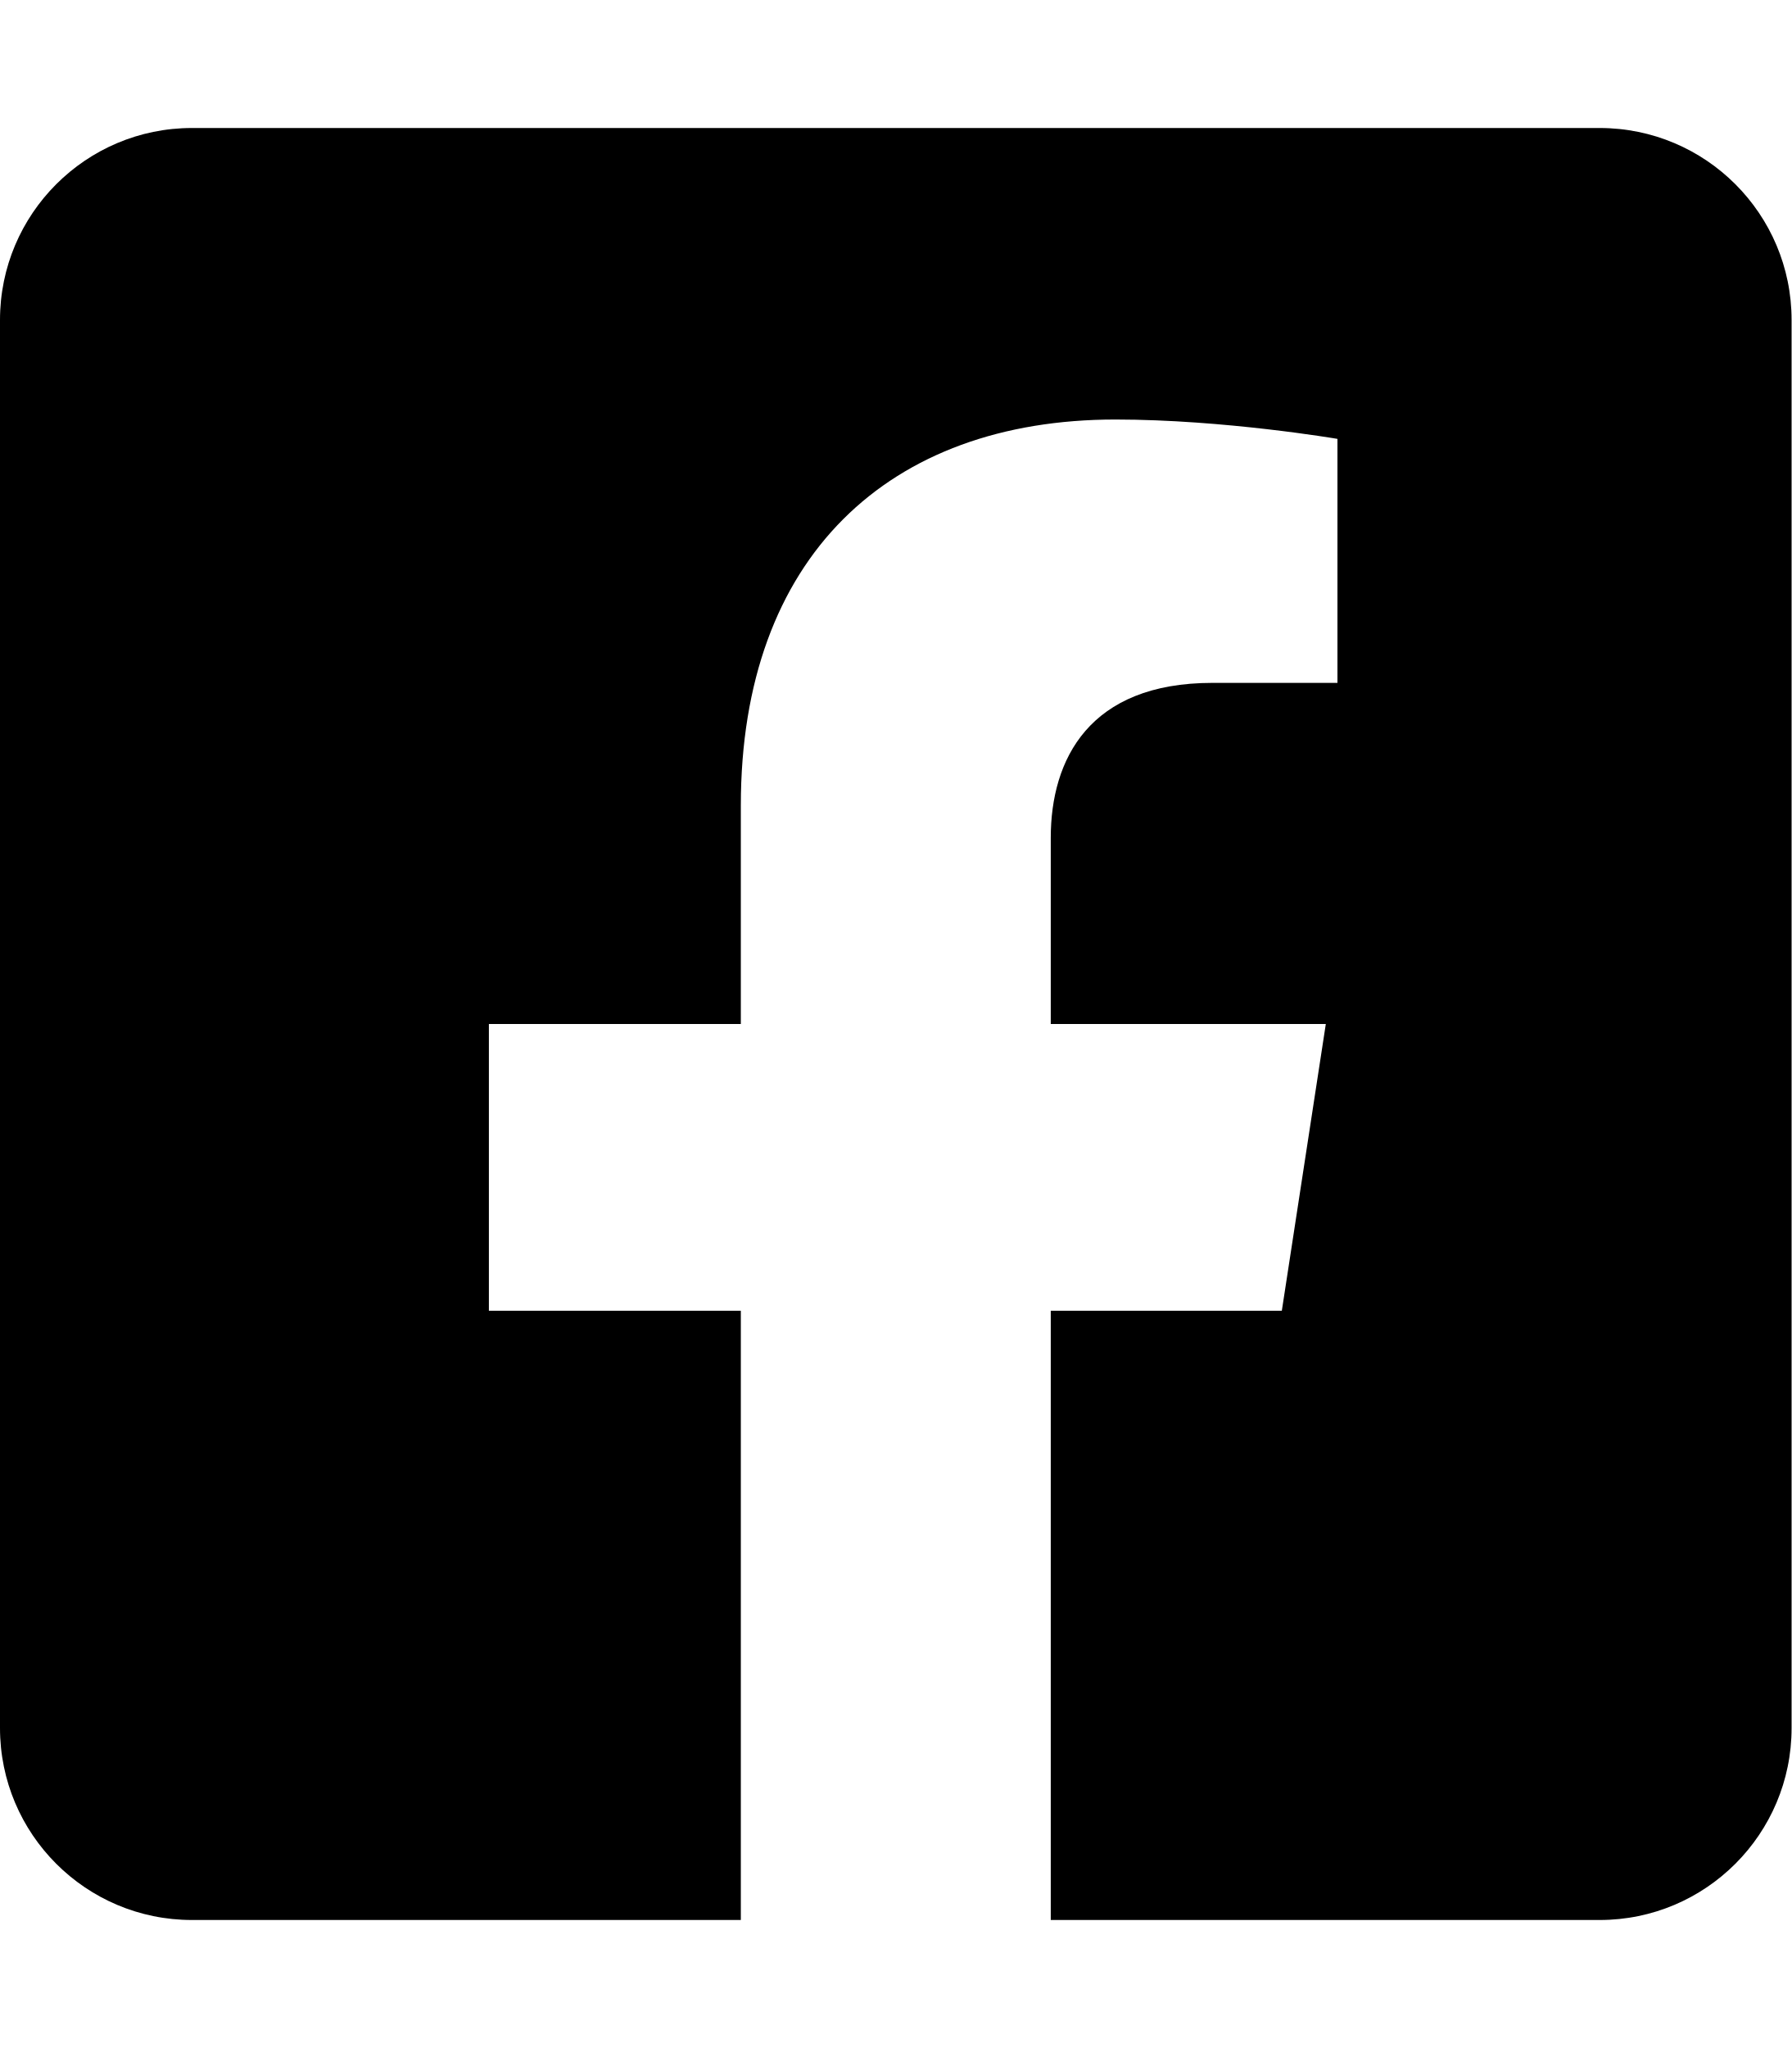
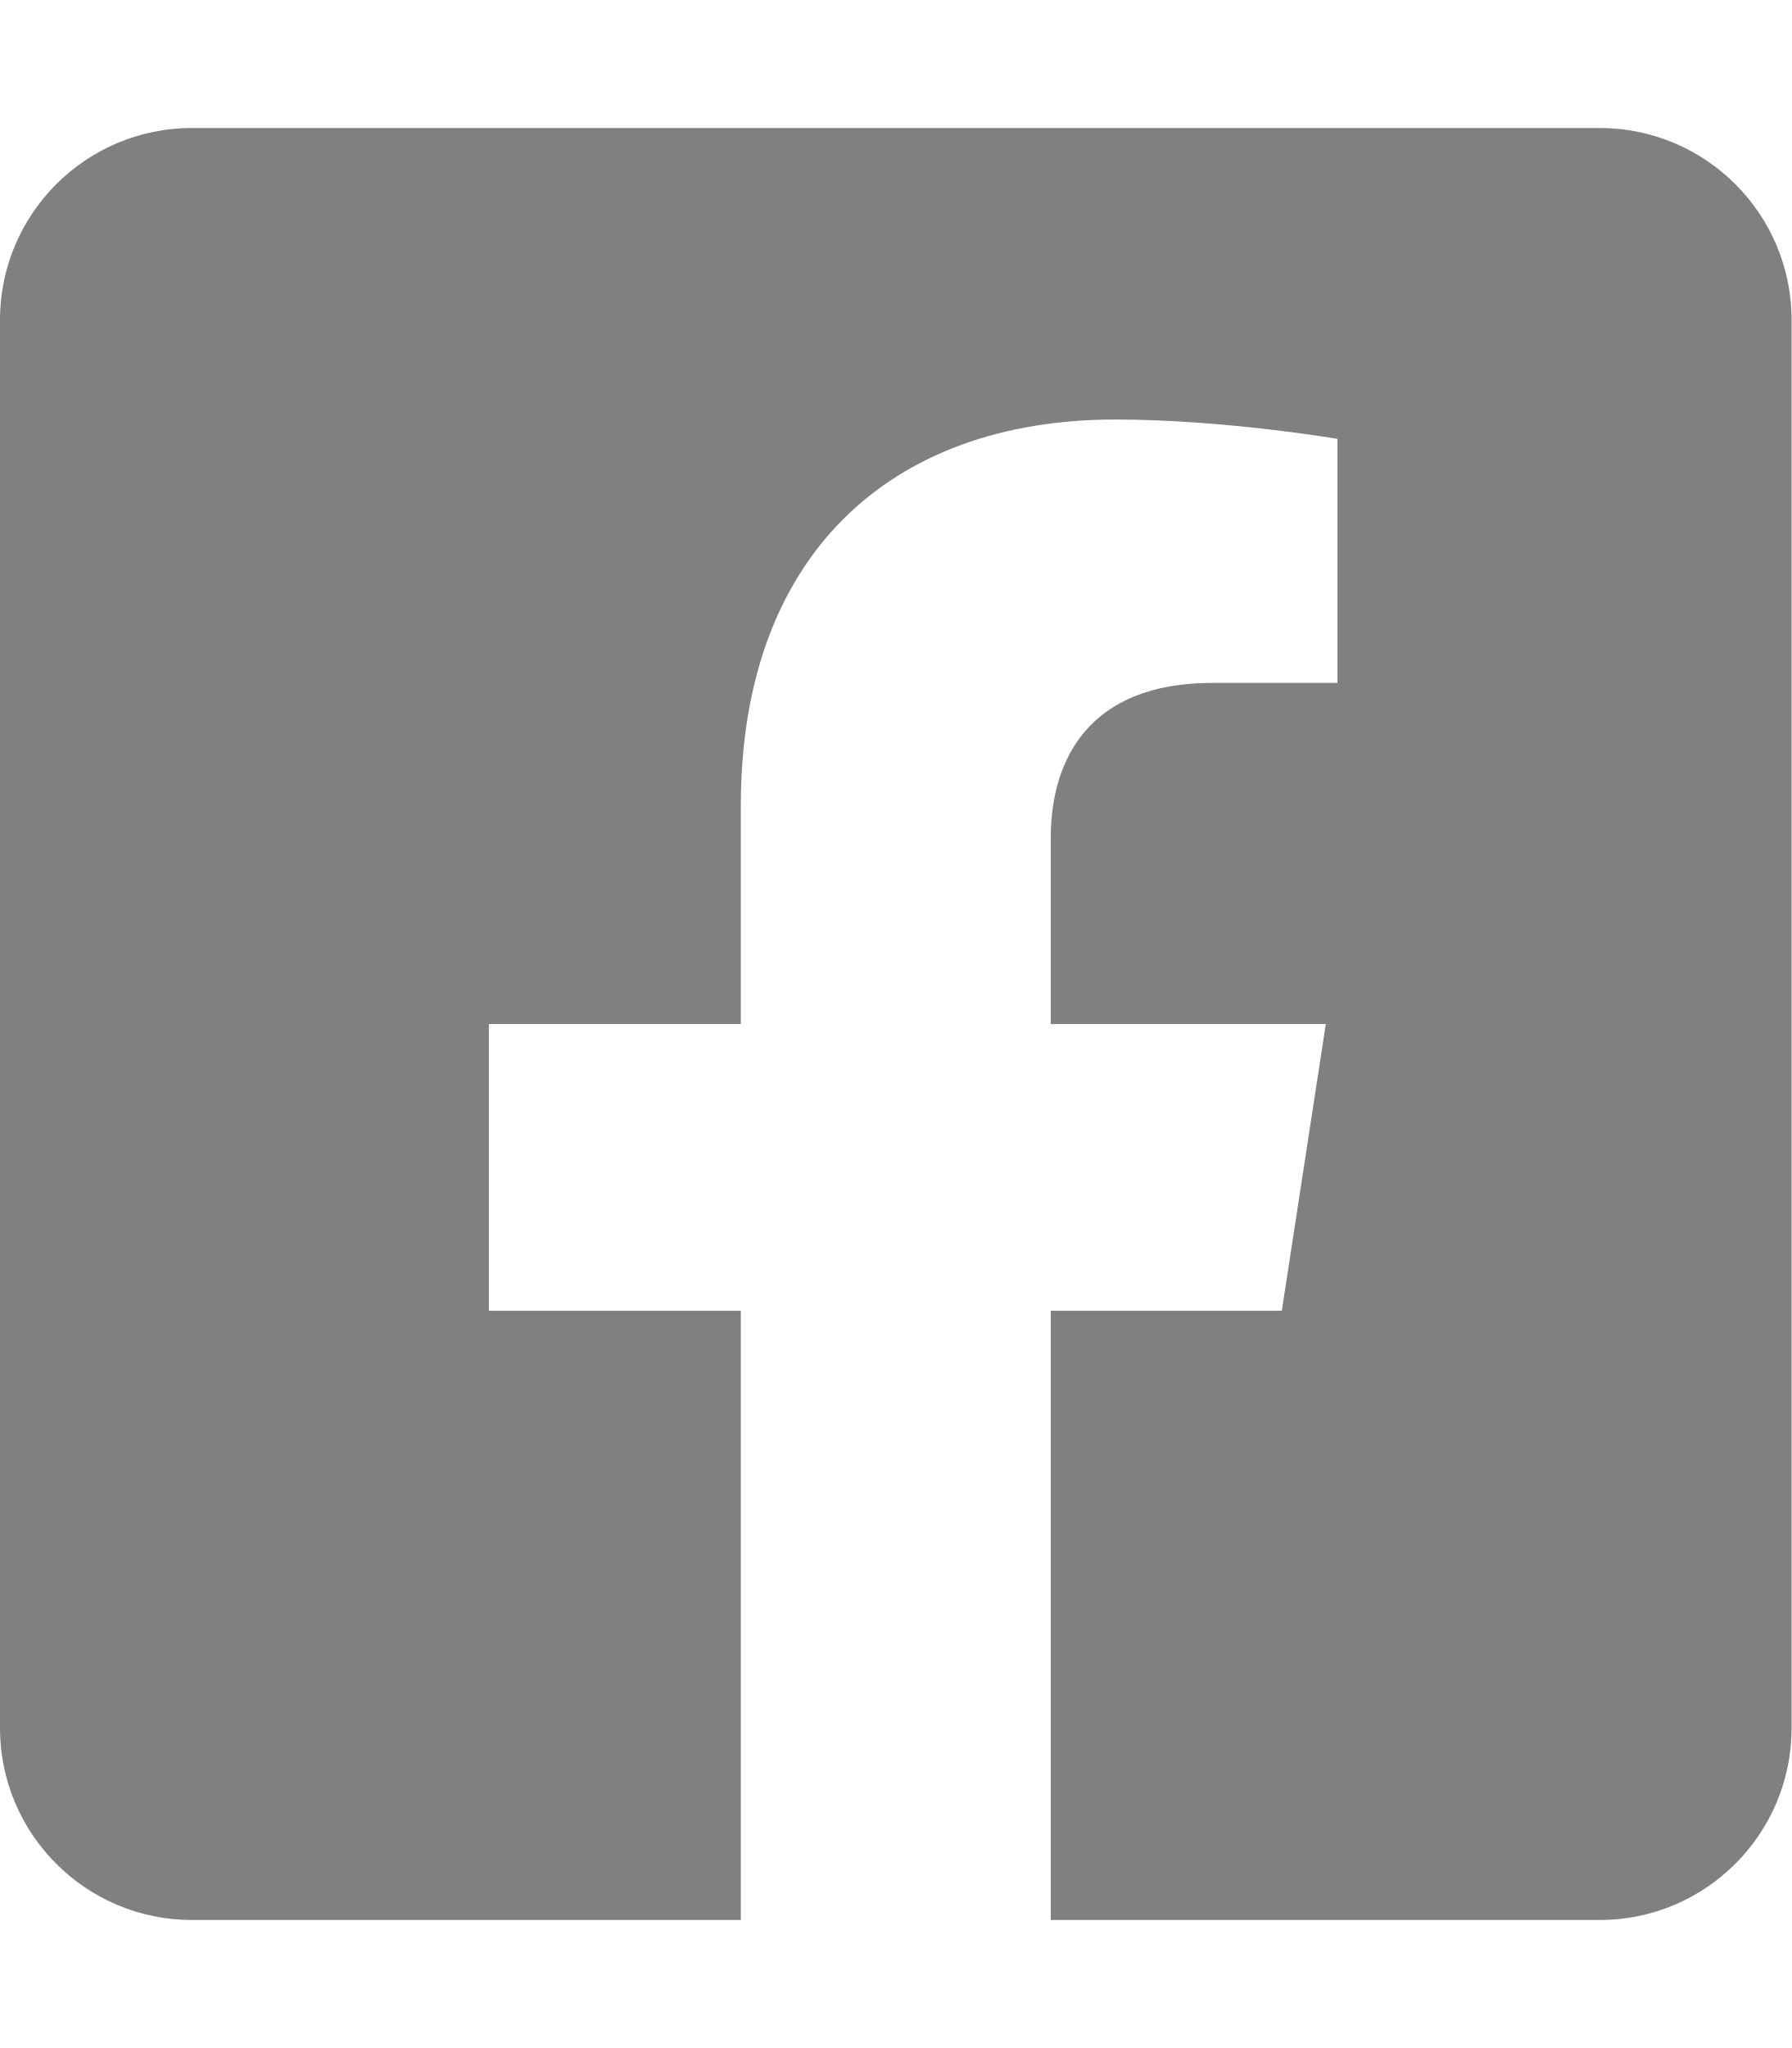
<svg xmlns="http://www.w3.org/2000/svg" aria-hidden="true" focusable="false" data-prefix="fab" data-icon="facebook-square" class="svg-inline--fa fa-facebook-square fa-w-14" role="img" viewBox="0 0 448 512">
-   <path fill="currentColor" d="M400 32H48A48 48 0 0 0 0 80v352a48 48 0 0 0 48 48h137.25V327.69h-63V256h63v-54.64c0-62.15 37-96.48 93.67-96.48 27.14 0 55.52 4.84 55.52 4.84v61h-31.27c-30.81 0-40.42 19.12-40.42 38.73V256h68.78l-11 71.69h-57.78V480H400a48 48 0 0 0 48-48V80a48 48 0 0 0-48-48z" />
+   <path fill="grey" d="M400 32H48A48 48 0 0 0 0 80v352a48 48 0 0 0 48 48h137.25V327.69h-63V256h63v-54.64c0-62.15 37-96.48 93.67-96.48 27.14 0 55.52 4.84 55.52 4.84v61h-31.27c-30.81 0-40.42 19.12-40.42 38.73V256h68.78l-11 71.69h-57.78V480H400a48 48 0 0 0 48-48V80a48 48 0 0 0-48-48z" />
</svg>
